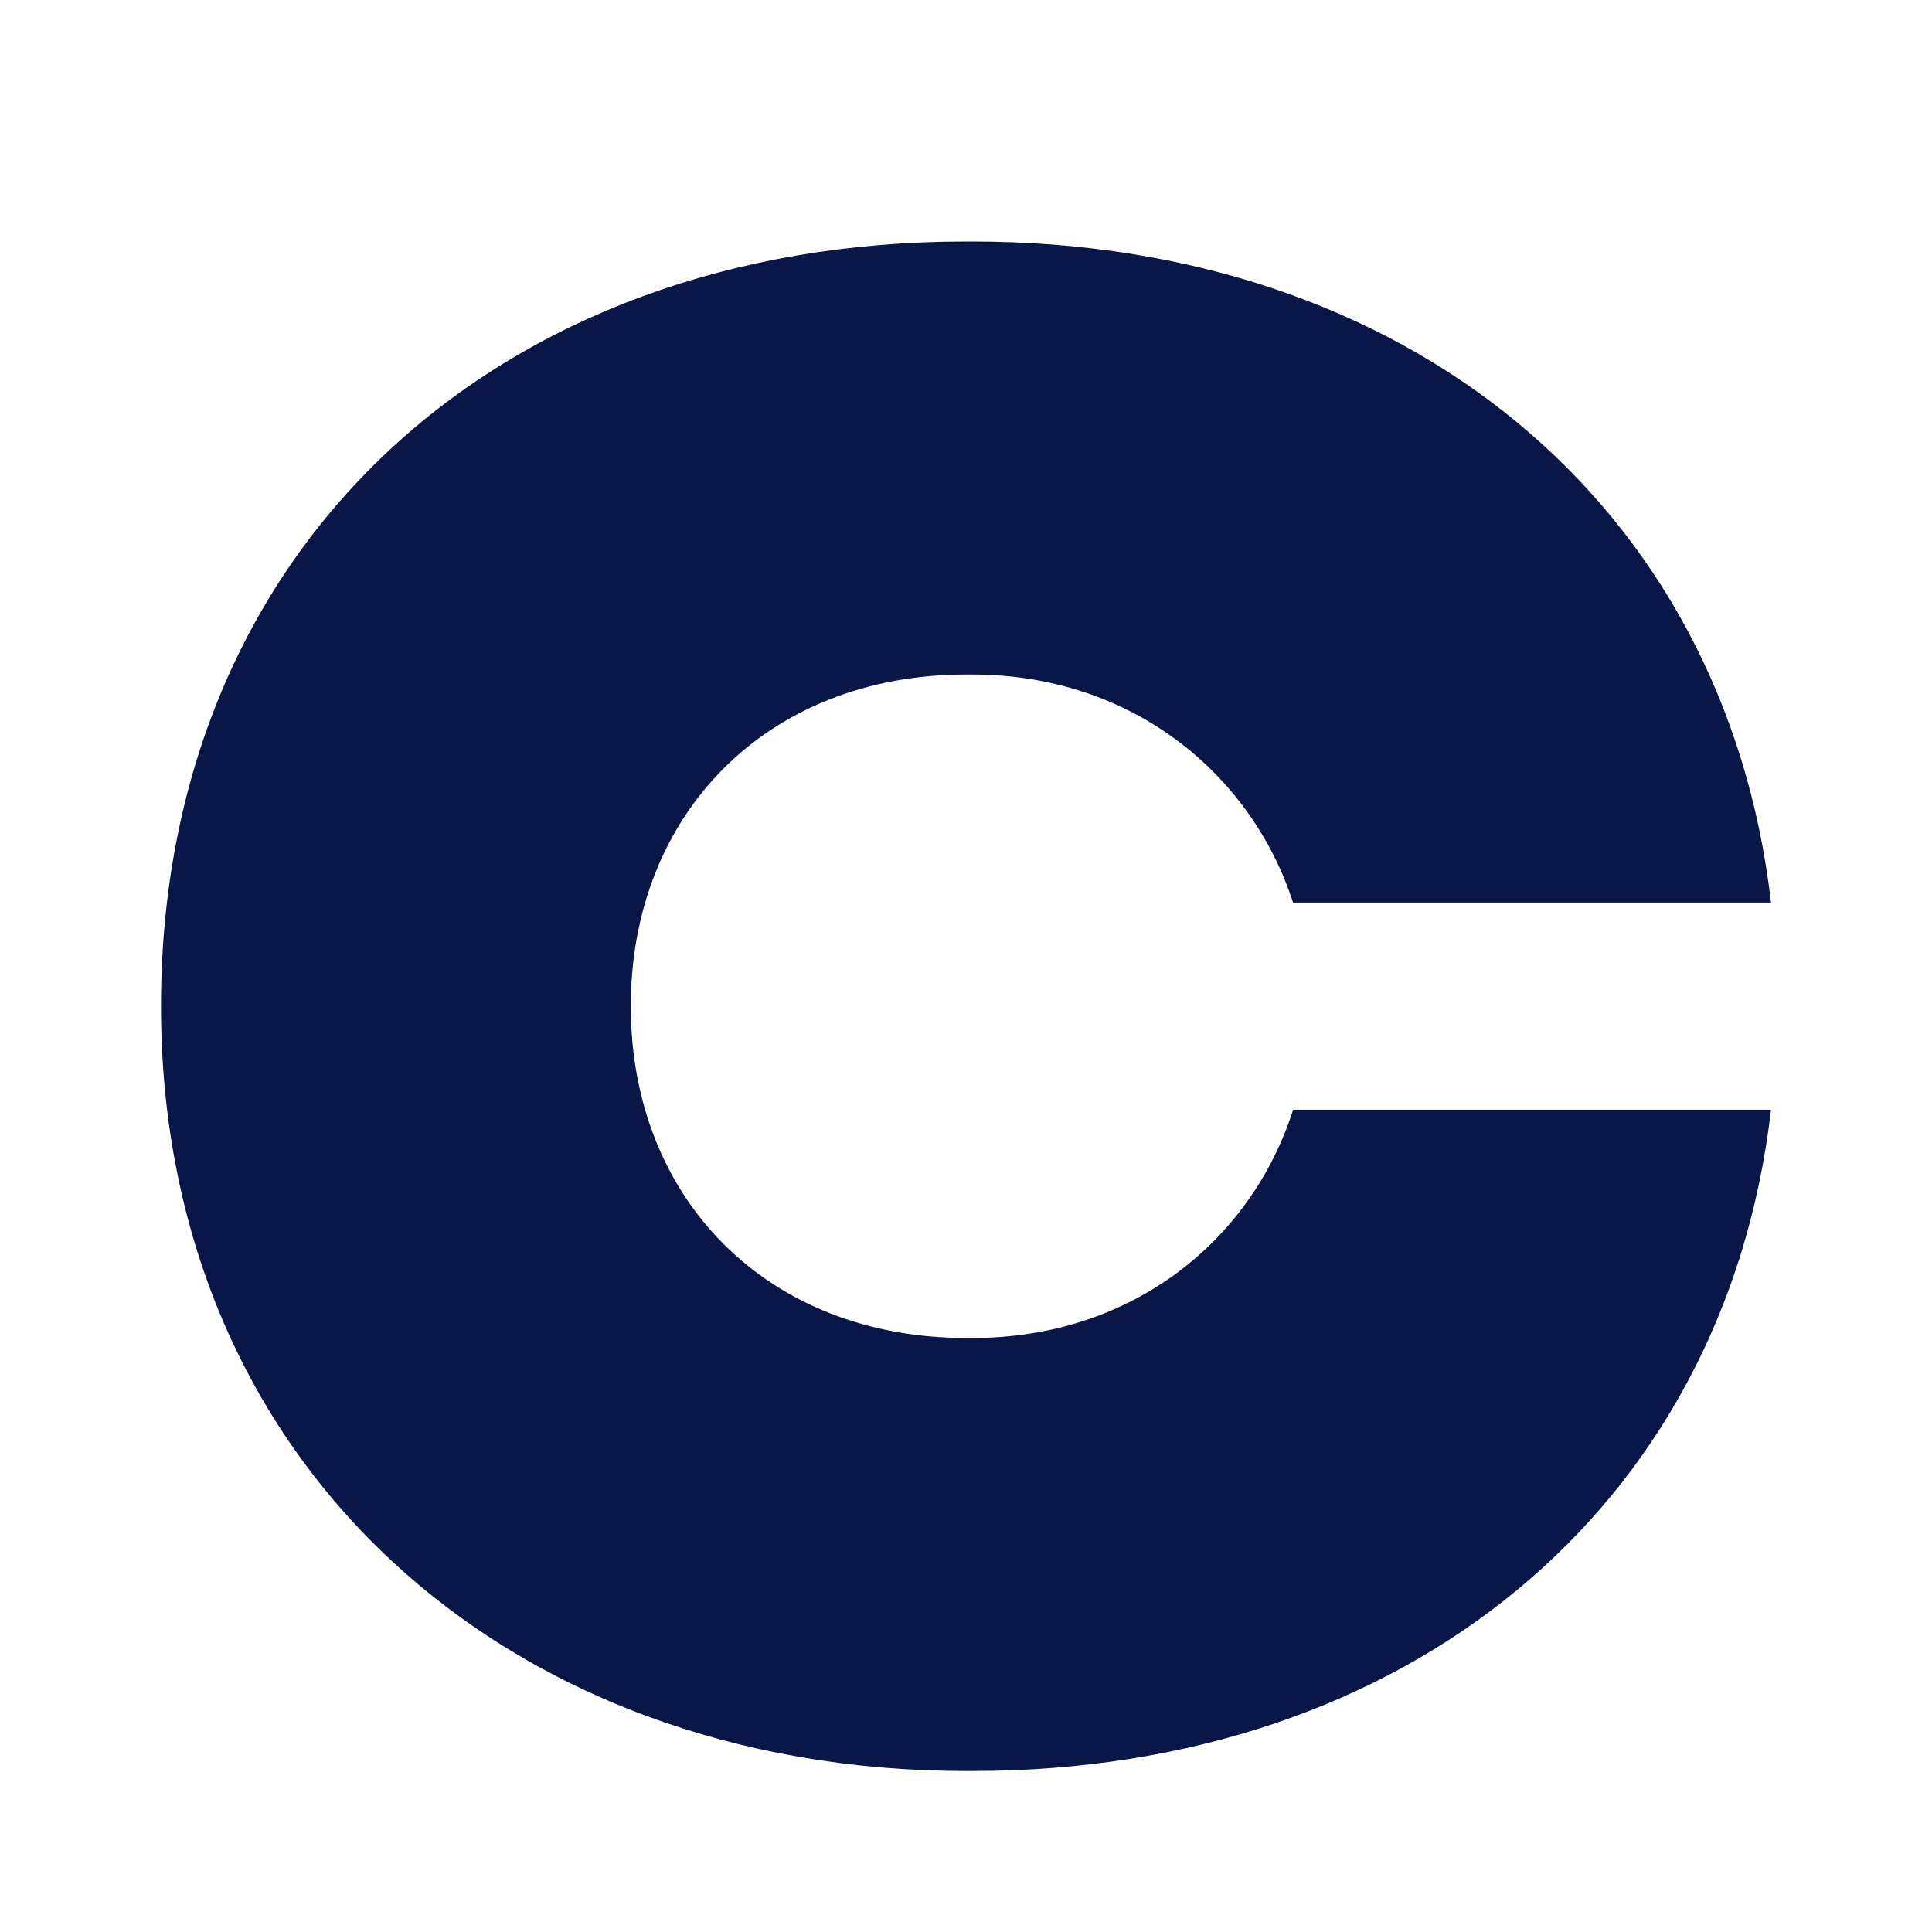
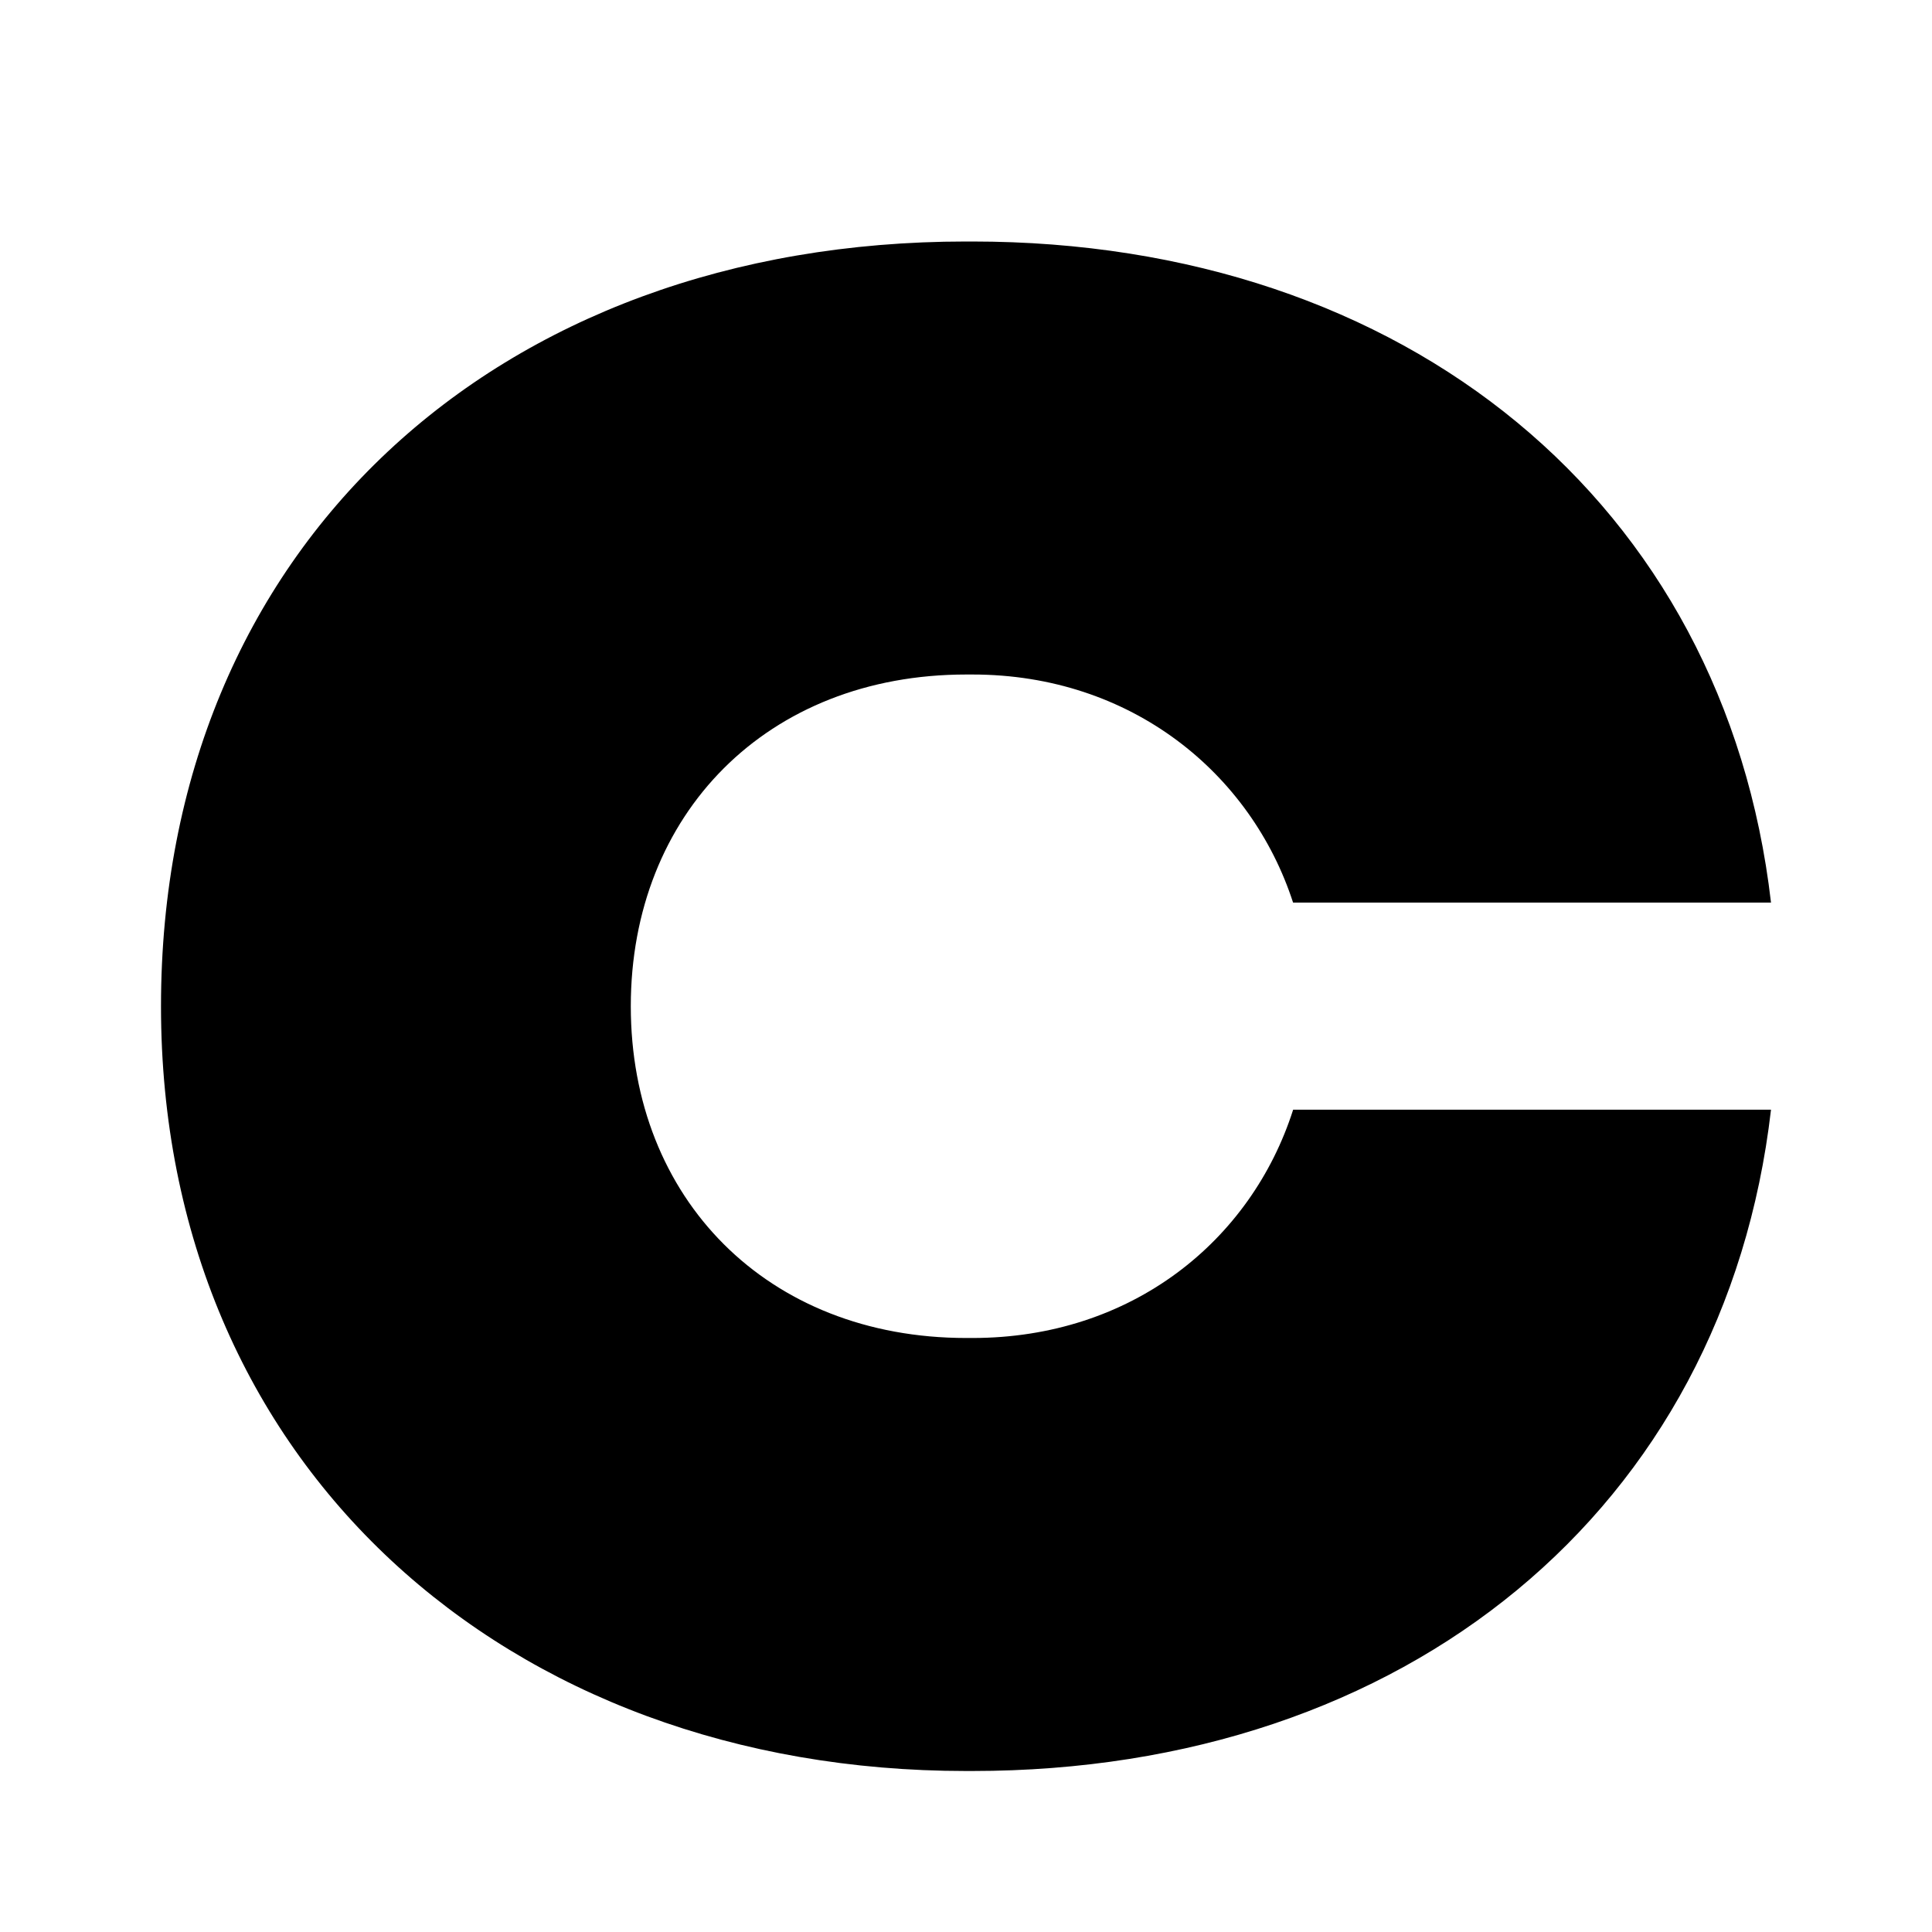
<svg xmlns="http://www.w3.org/2000/svg" width="24" height="24" viewBox="0 0 24 24" fill="currentColor">
-   <path d="M16.063 13.785H22C21.426 18.744 17.469 22 12.077 22H12C6.297 22 2 18.195 2 12.5C2 6.805 6.167 3 12 3H12.077C17.469 3 21.426 6.253 22 11.212H16.063C15.543 9.61 14.057 8.379 12.08 8.379H12.003C9.529 8.379 7.836 10.111 7.836 12.5C7.836 14.889 9.529 16.621 12.003 16.621H12.08C14.06 16.621 15.543 15.413 16.063 13.788V13.785Z" fill="#081748" />
+   <path d="M16.063 13.785H22C21.426 18.744 17.469 22 12.077 22H12C6.297 22 2 18.195 2 12.5C2 6.805 6.167 3 12 3H12.077C17.469 3 21.426 6.253 22 11.212H16.063C15.543 9.61 14.057 8.379 12.08 8.379H12.003C9.529 8.379 7.836 10.111 7.836 12.5C7.836 14.889 9.529 16.621 12.003 16.621H12.08C14.06 16.621 15.543 15.413 16.063 13.788V13.785Z" fill="currentColor" />
</svg>
